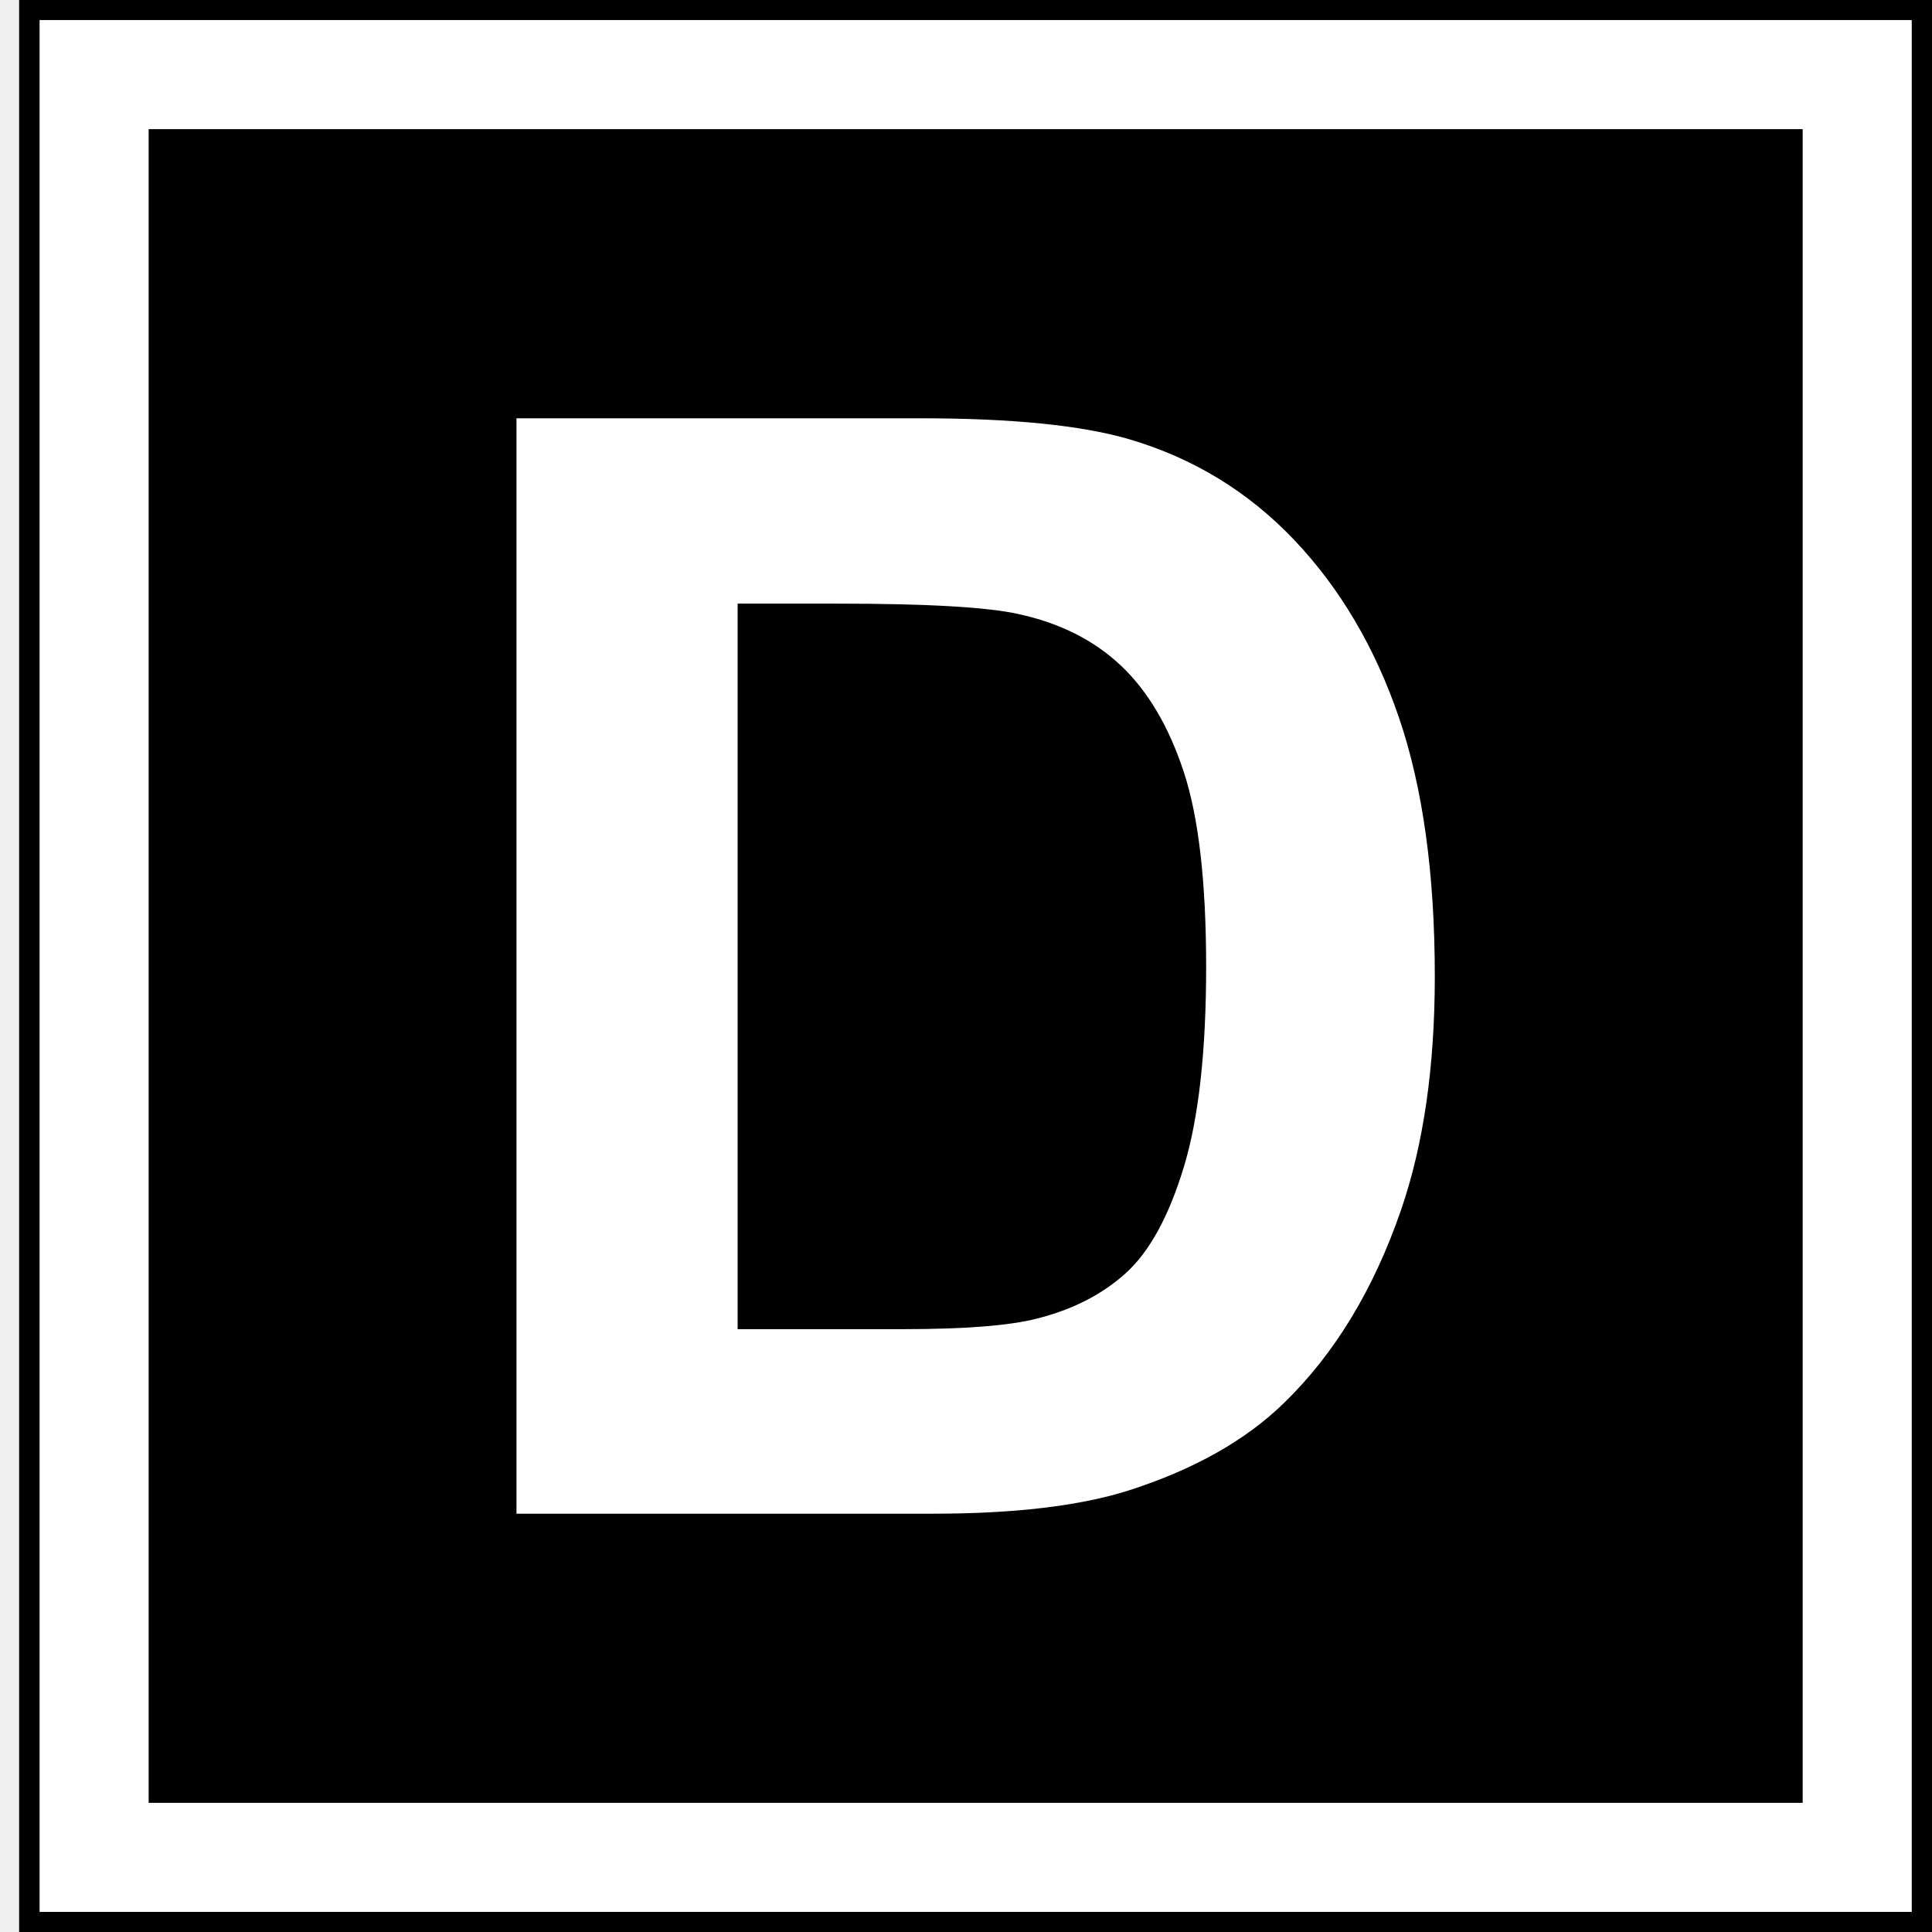
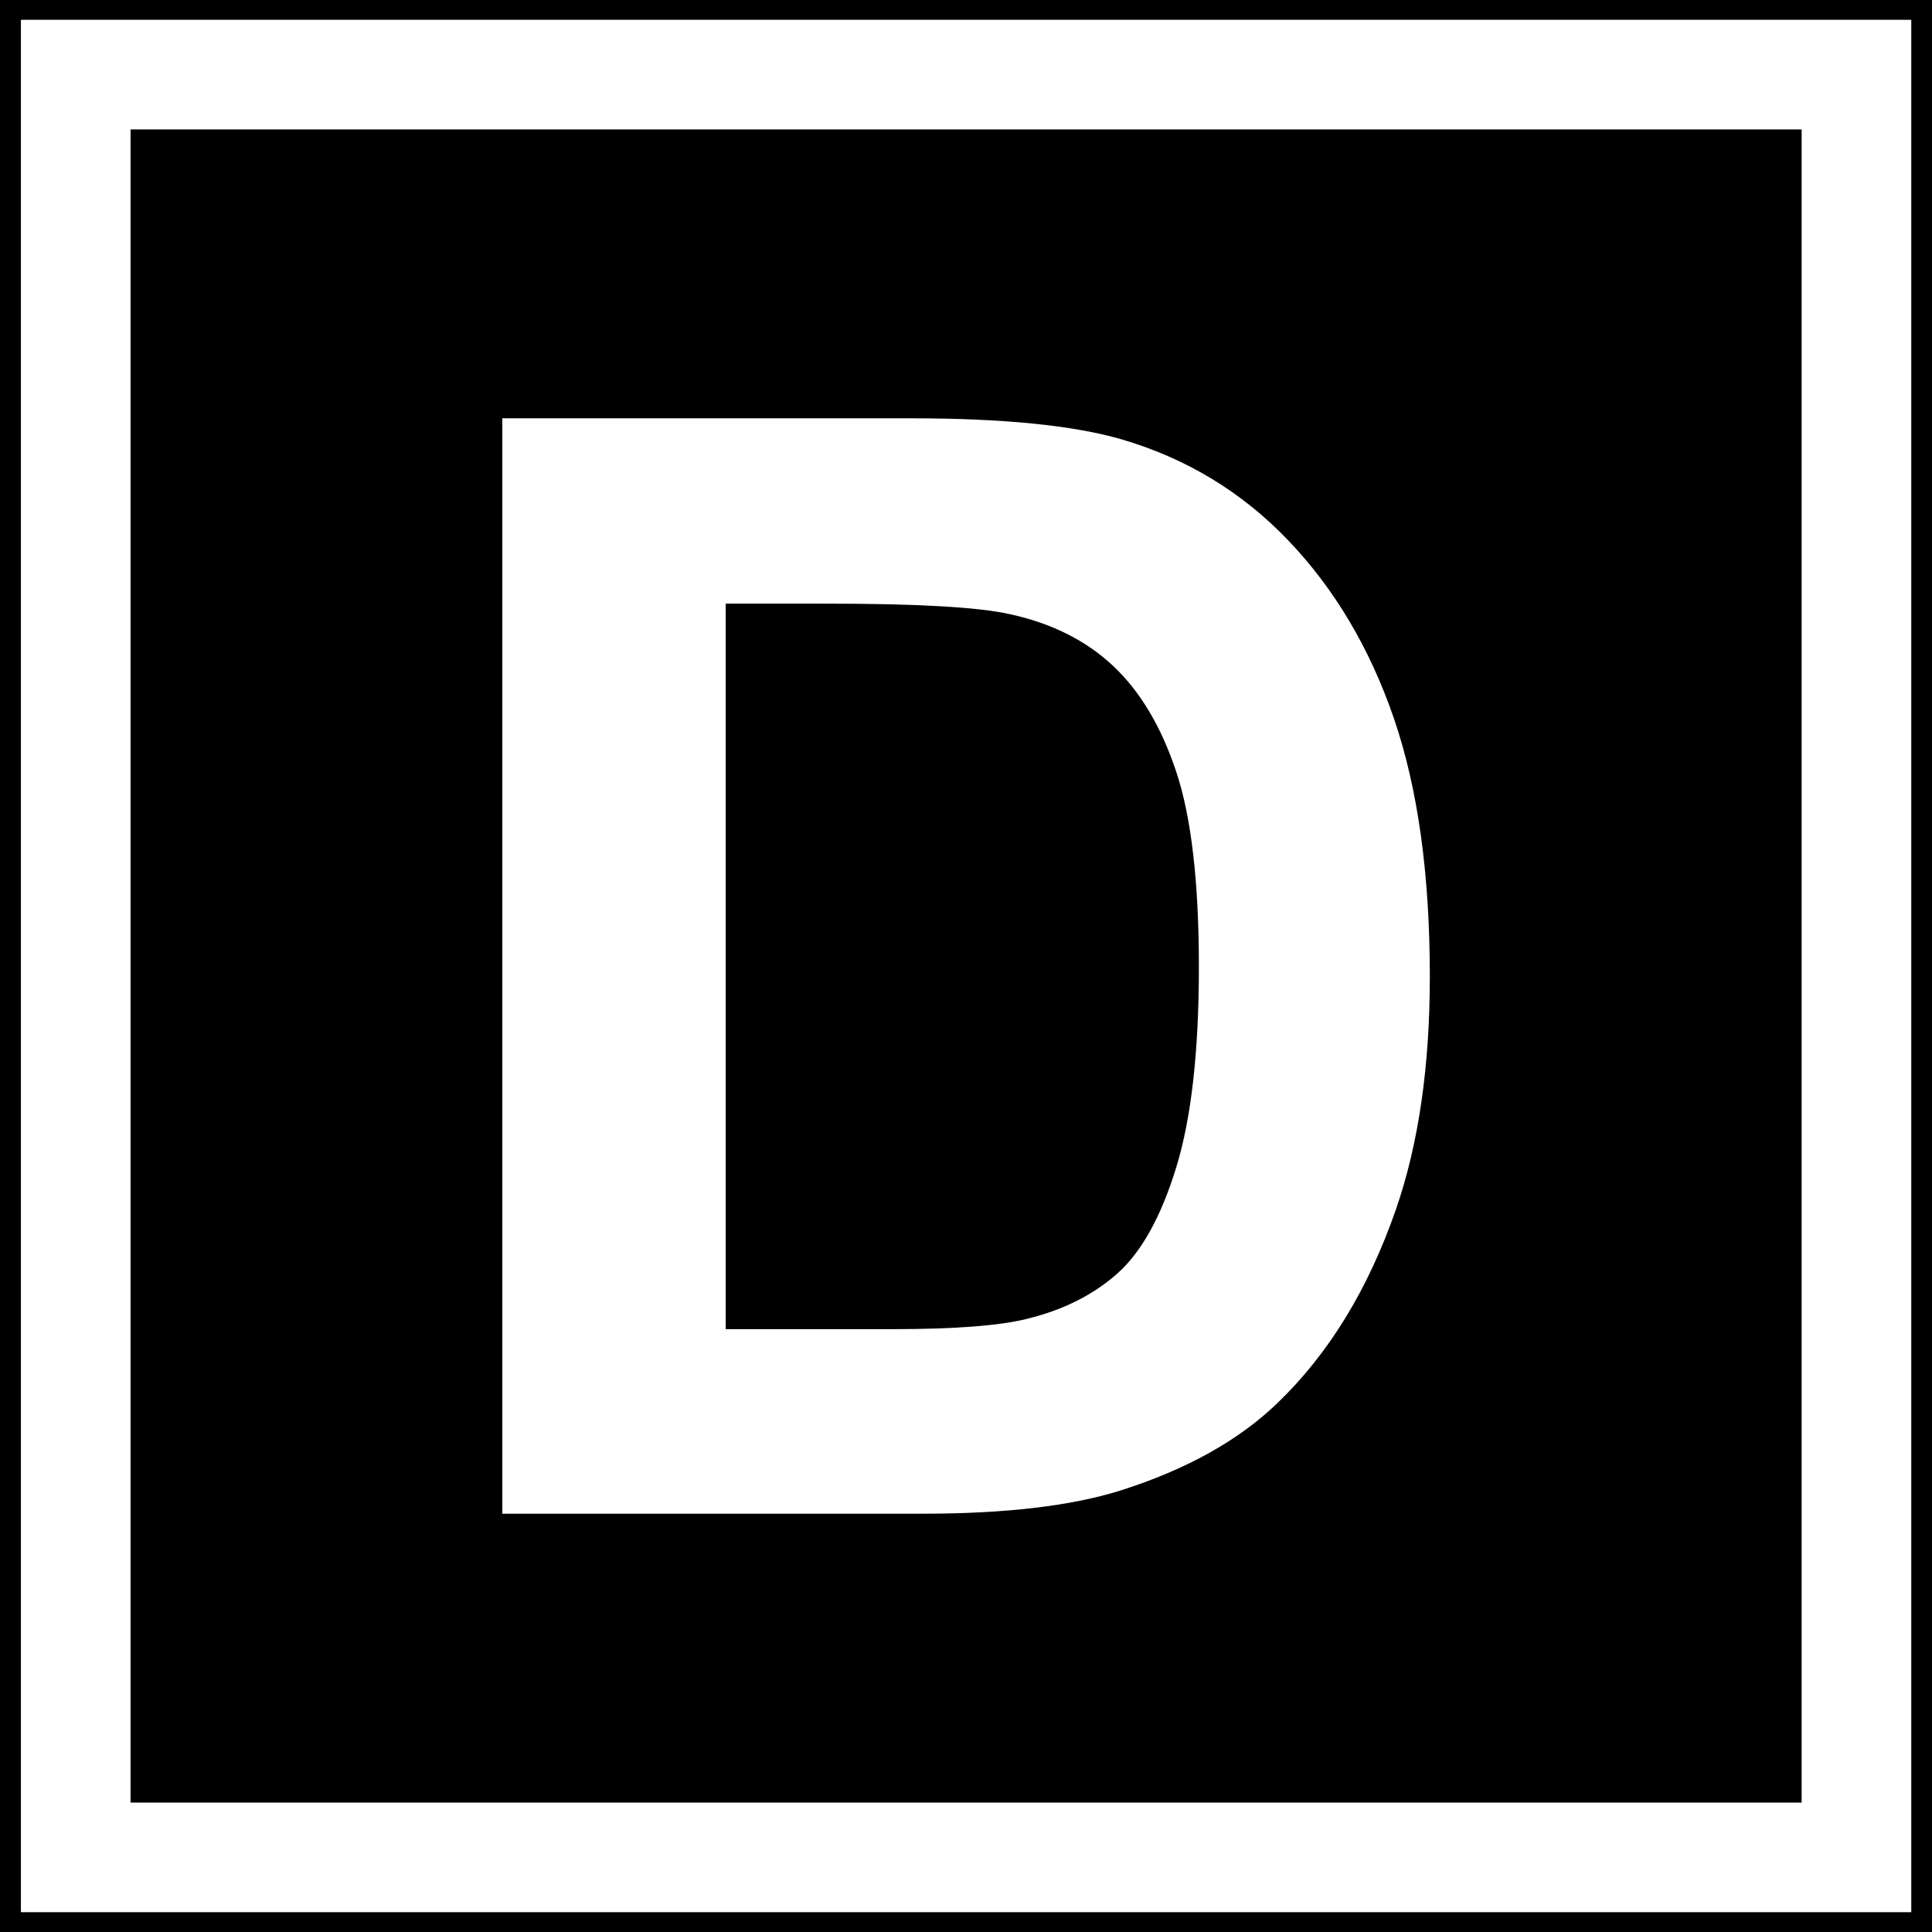
- <svg xmlns="http://www.w3.org/2000/svg" version="1.1" viewBox="0 0 101 101">
-   <g transform="translate(1,0)">
-     <g transform="translate(-107.73 -4.8419)">
-       <rect x="107.73" y="4.842" width="100" height="101" />
-       <rect x="111.65" y="8.742" width="92.17" height="93.199" fill="none" stroke="#fff" stroke-width="5.702" />
-       <g fill="#fff">
-         <path d="m133.73 26.709h21.133c4.766 5.8e-5 8.398 0.365 10.898 1.094 3.359 0.99 6.237 2.747 8.633 5.273 2.396 2.526 4.219 5.619 5.469 9.277 1.25 3.659 1.875 8.171 1.875 13.535-5e-5 4.714-0.586 8.776-1.758 12.188-1.432 4.167-3.477 7.539-6.133 10.117-2.005 1.953-4.714 3.477-8.125 4.57-2.552 0.807-5.964 1.211-10.234 1.211h-21.758zm11.562 9.688v37.93h8.633c3.229 9e-6 5.56-0.182 6.992-0.547 1.875-0.469 3.431-1.263 4.668-2.383 1.237-1.12 2.246-2.962 3.027-5.527 0.781-2.565 1.172-6.061 1.172-10.488-4e-5 -4.427-0.391-7.825-1.172-10.195-0.781-2.37-1.875-4.219-3.281-5.547-1.406-1.328-3.19-2.227-5.352-2.695-1.615-0.365-4.779-0.547-9.492-0.547z" fill="#fff" />
-       </g>
-     </g>
-   </g>
+ <svg xmlns="http://www.w3.org/2000/svg" version="1.1" viewBox="0 0 100 100">
+   <rect x="3.3569e-6" y="-3.0386e-8" width="100" height="100" stroke-width=".995" />
+   <rect x="3.92" y="3.862" width="92.17" height="92.276" fill="none" stroke="#fff" stroke-width="5.674" />
+   <path d="m26 21.651h21.133c4.766 5.8e-5 8.398 0.361 10.898 1.083 3.359 0.98 6.237 2.72 8.633 5.221 2.396 2.501 4.219 5.563 5.469 9.185 1.25 3.623 1.875 8.09 1.875 13.401-5e-5 4.667-0.586 8.689-1.758 12.067-1.432 4.125-3.477 7.465-6.133 10.017-2.005 1.934-4.714 3.442-8.125 4.525-2.552 0.799-5.964 1.199-10.234 1.199h-21.758zm11.562 9.592v37.554h8.633c3.229 9e-6 5.56-0.18 6.992-0.541 1.875-0.464 3.431-1.25 4.668-2.359 1.237-1.109 2.246-2.933 3.027-5.473 0.781-2.54 1.172-6.001 1.172-10.384-4e-5 -4.383-0.391-7.748-1.172-10.094-0.781-2.346-1.875-4.177-3.281-5.492-1.406-1.315-3.19-2.204-5.352-2.669-1.615-0.361-4.779-0.541-9.492-0.541z" fill="#fff" stroke-width=".995" />
</svg>
